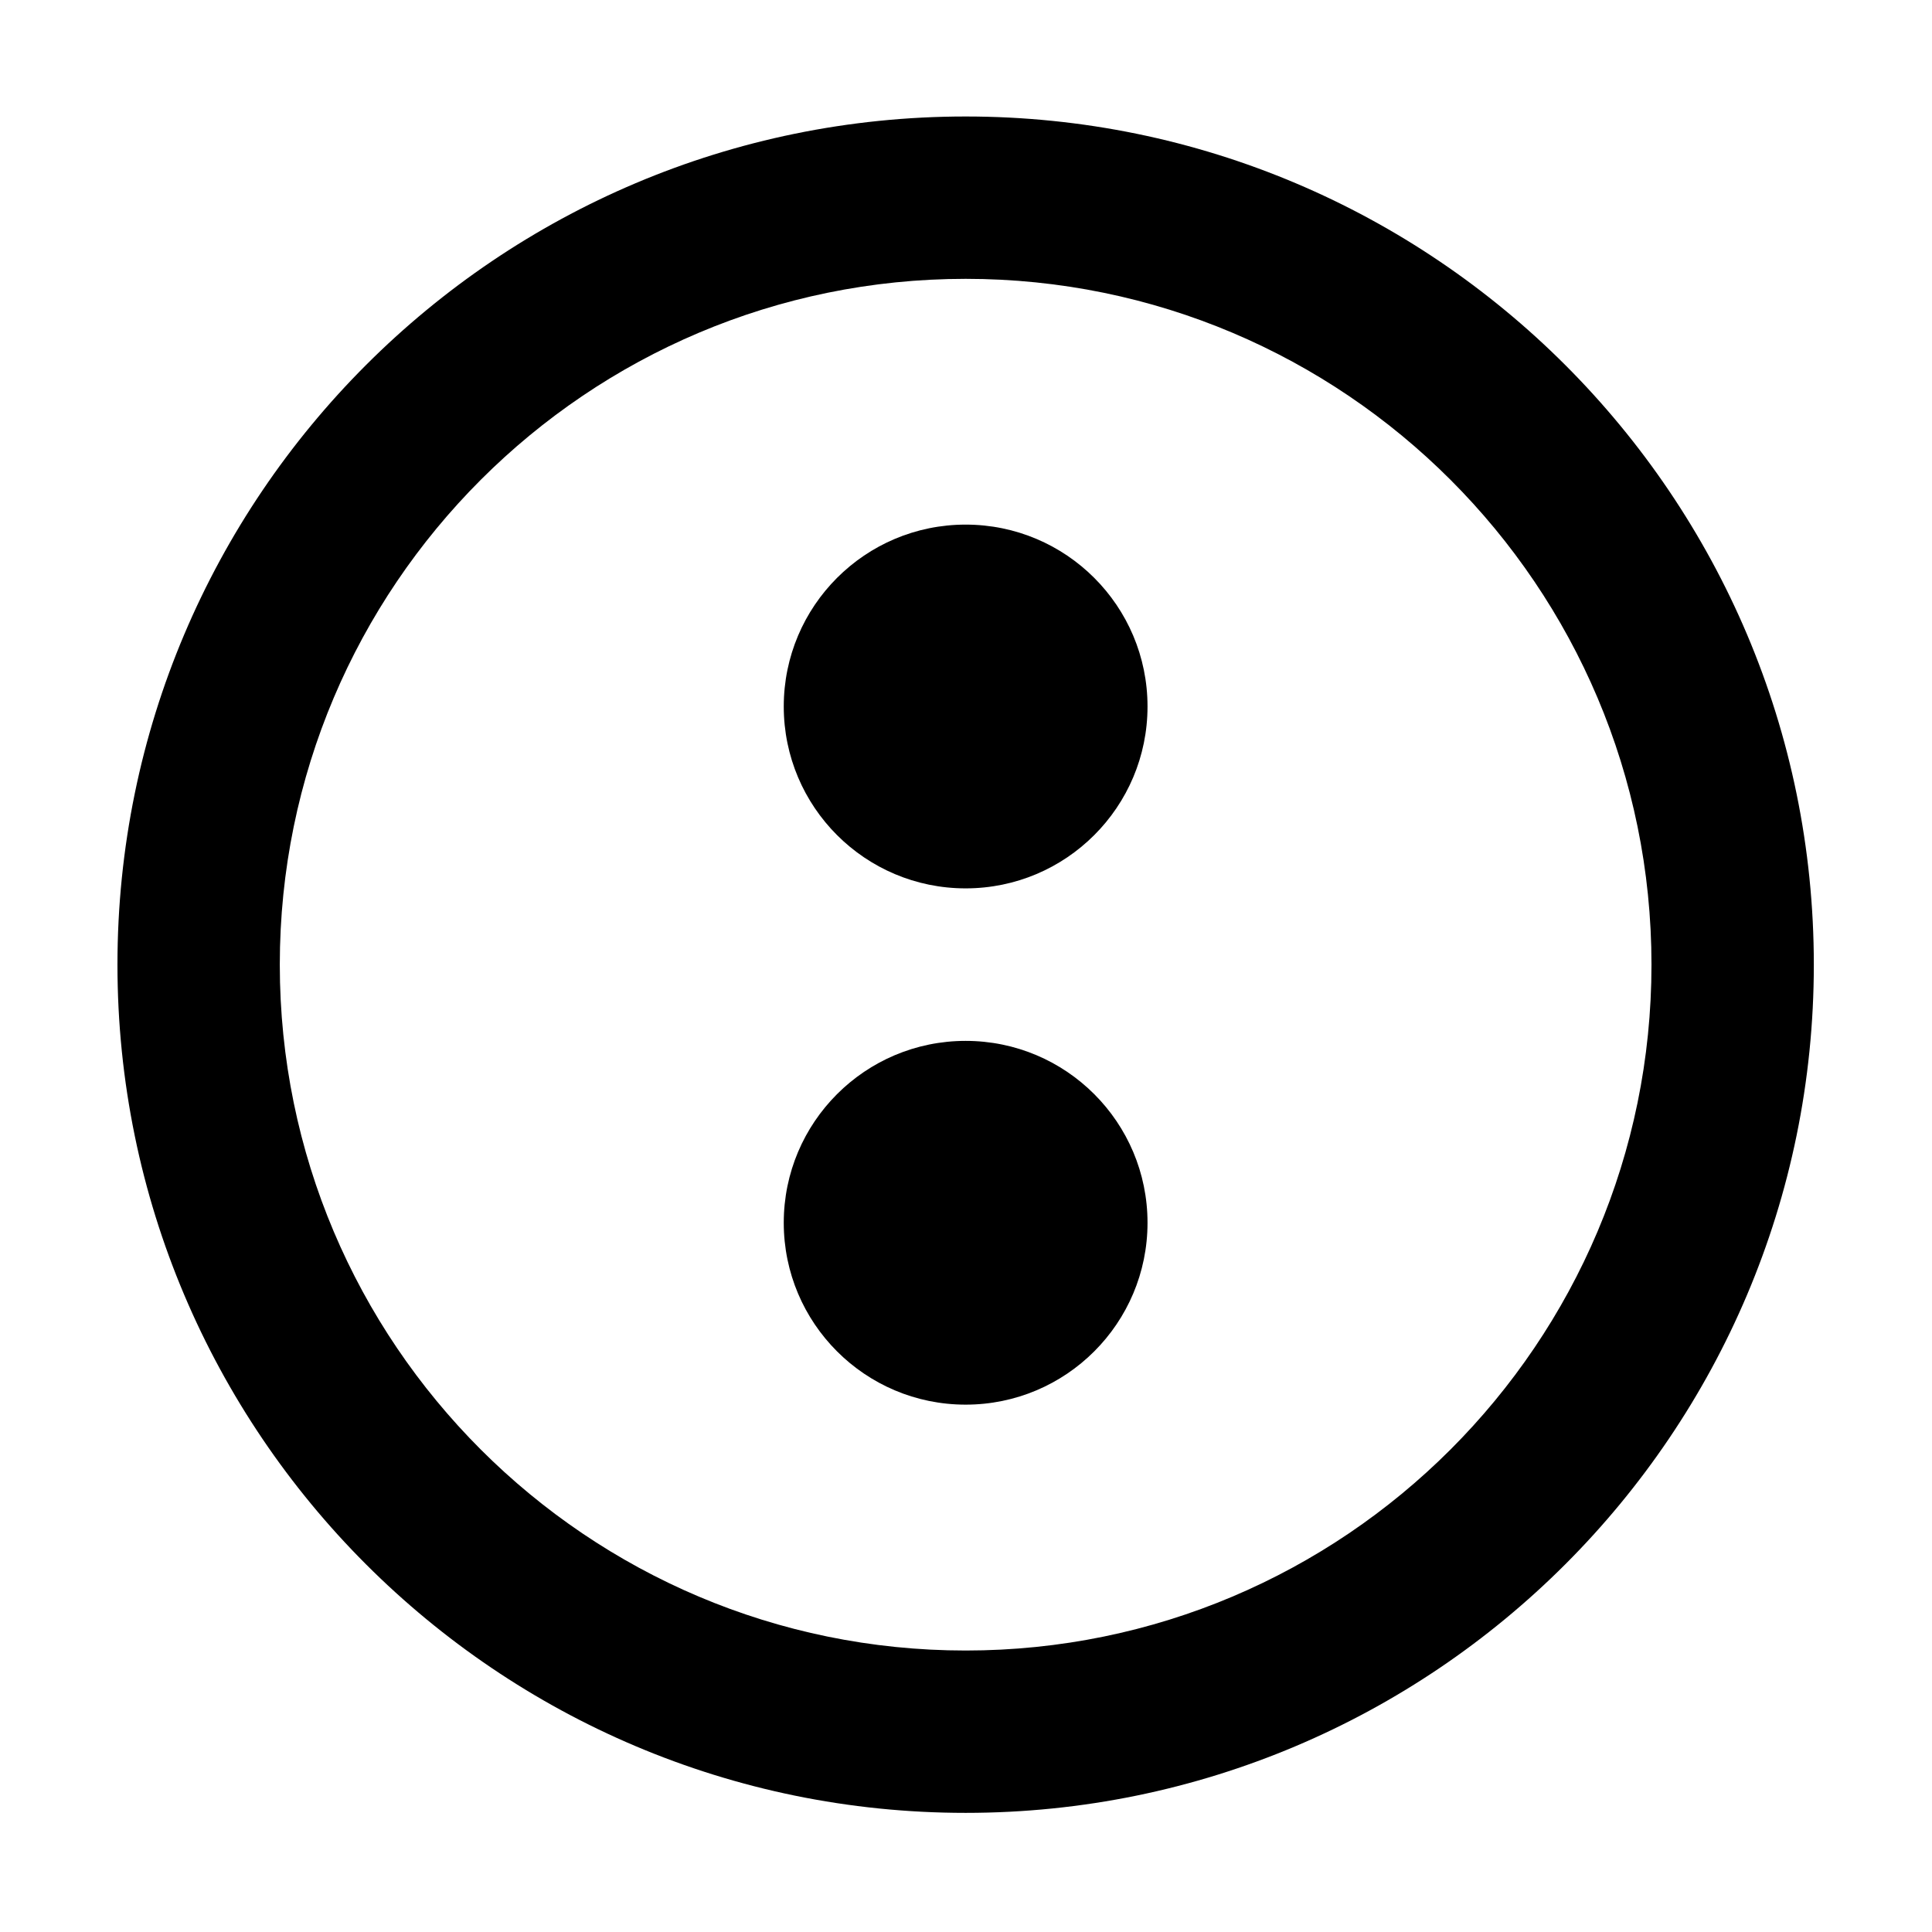
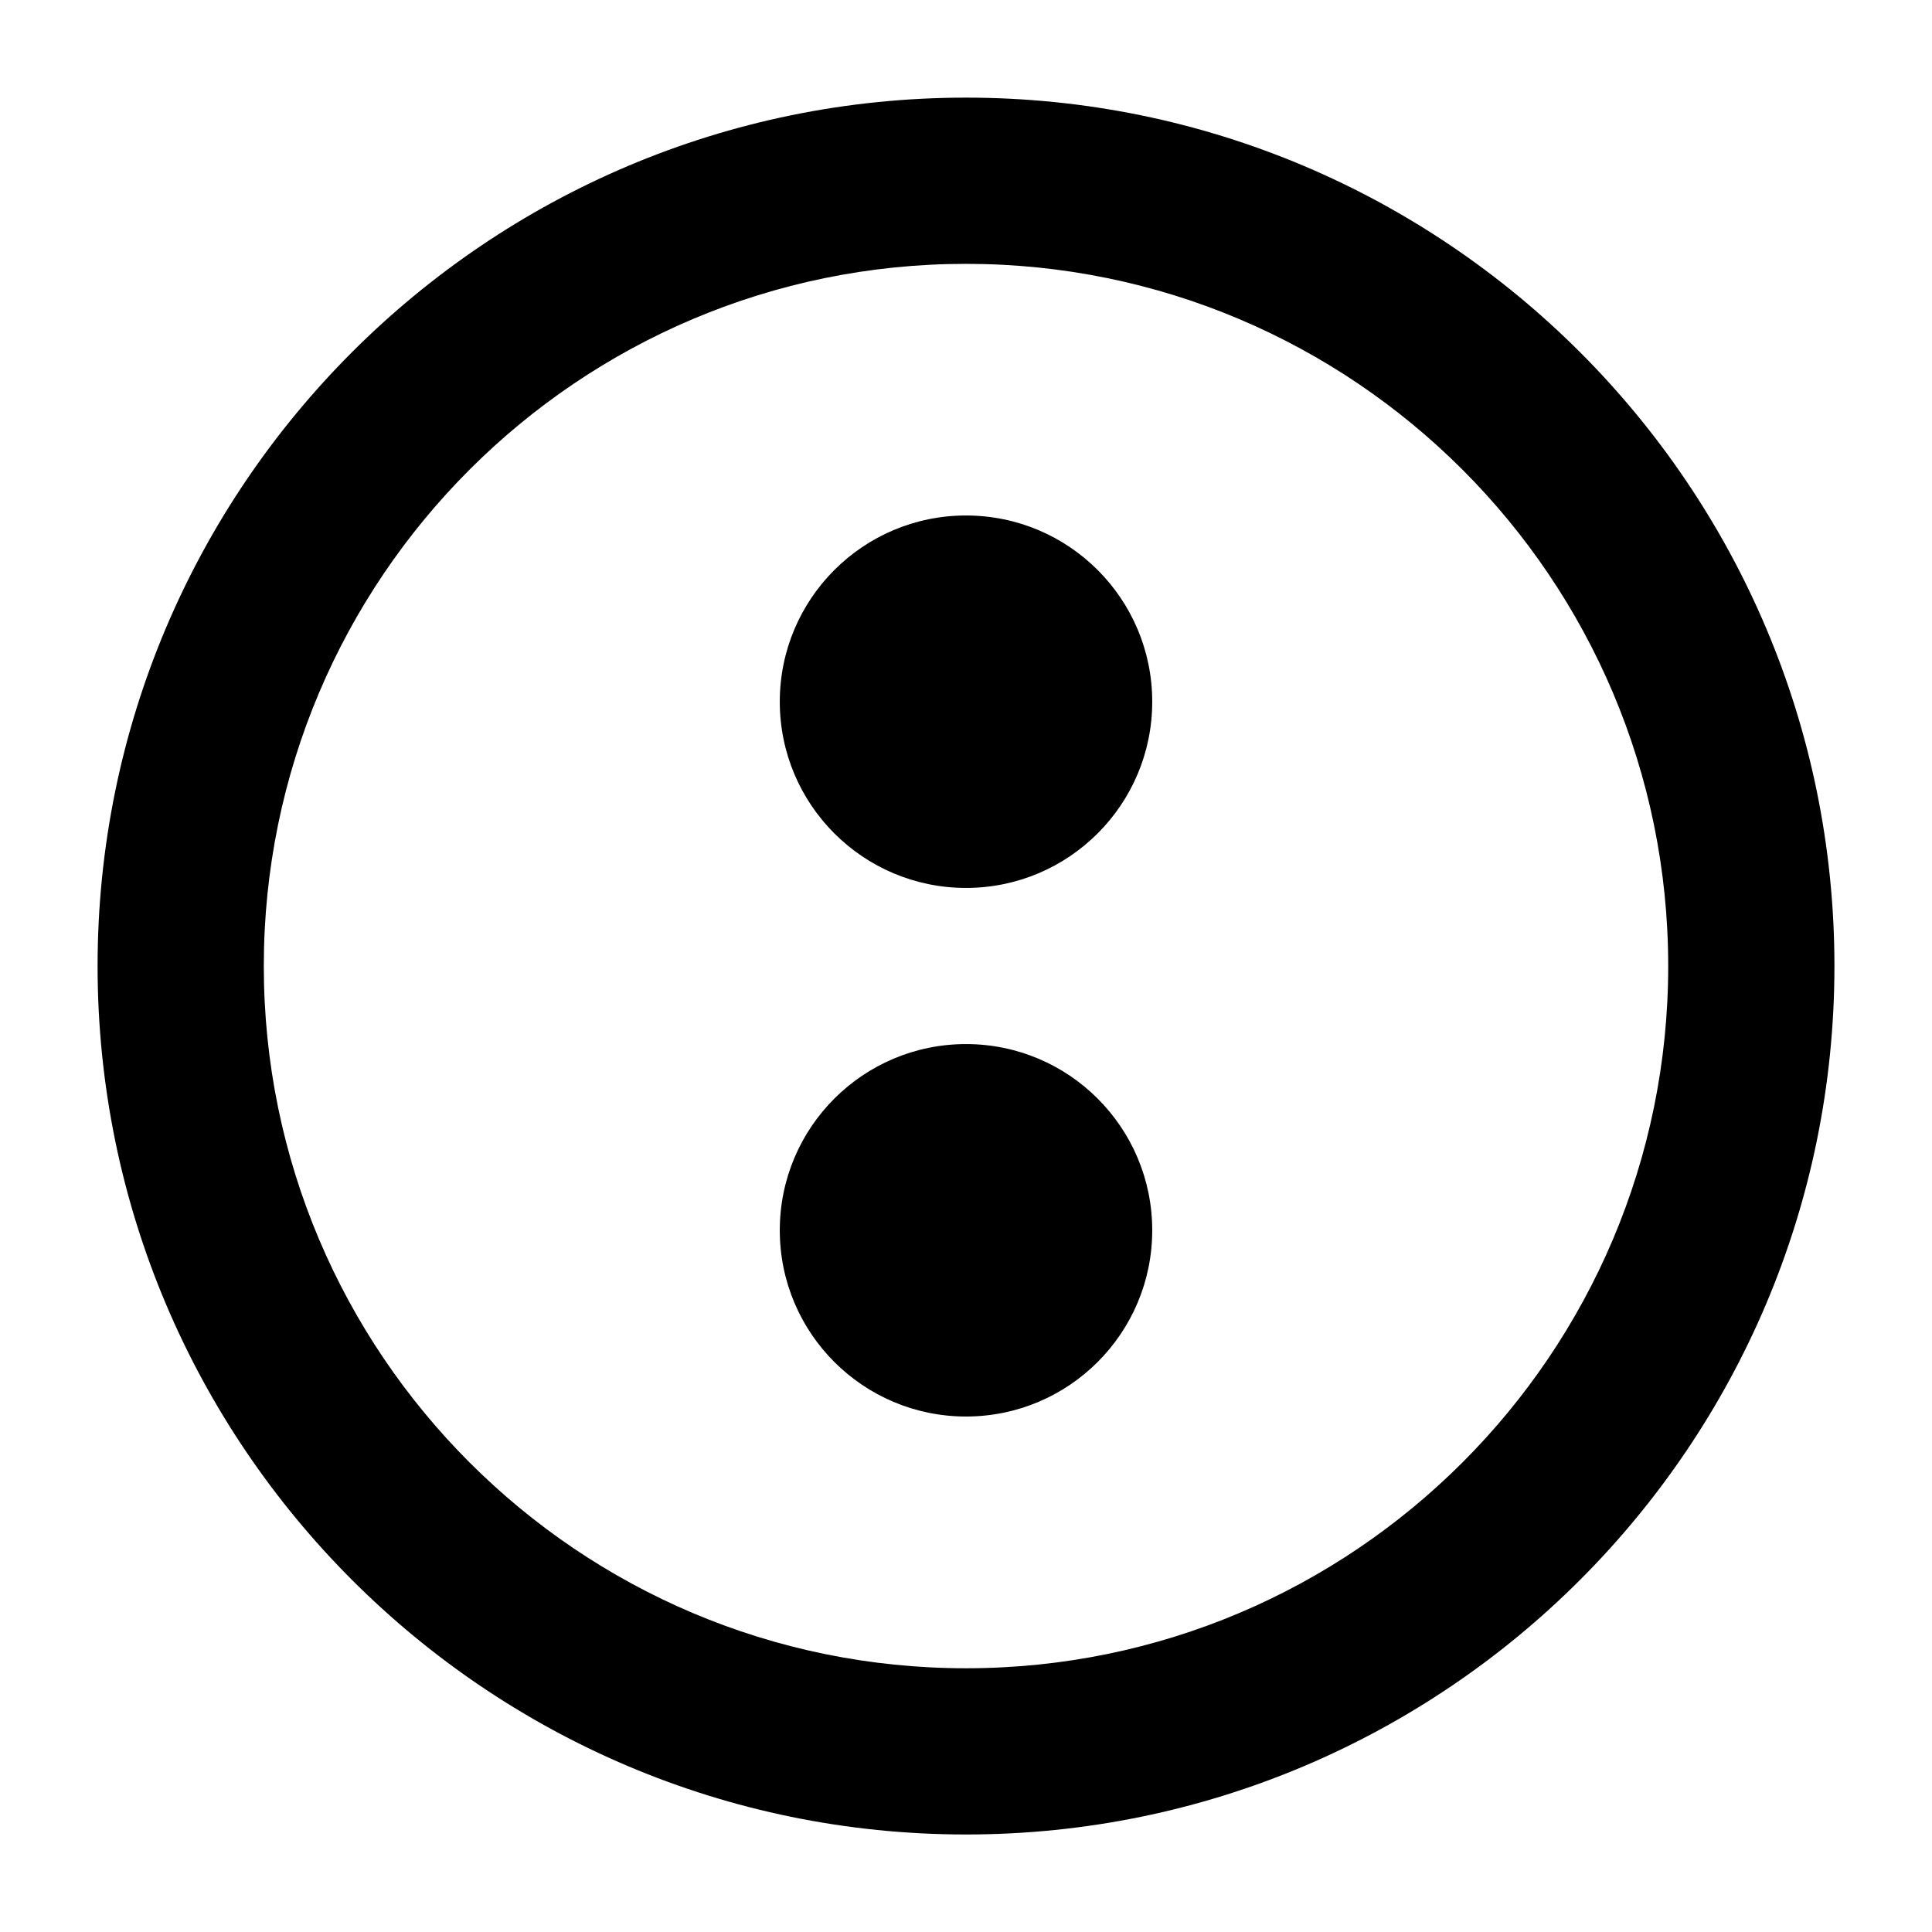
<svg xmlns="http://www.w3.org/2000/svg" width="100%" height="100%" viewBox="0 0 16 16" version="1.1" xml:space="preserve" style="fill-rule:evenodd;clip-rule:evenodd;stroke-linejoin:round;stroke-miterlimit:2;">
-   <g transform="matrix(1,0,0,1,-250.949,-843.016)">
-     <g id="favicon--bright" transform="matrix(0.807212,0,0,0.807212,64.4707,162.452)">
-       <rect x="231.015" y="843.104" width="19.814" height="19.814" style="fill:none;" />
-       <g transform="matrix(0.0513923,0,0,0.0513923,214.329,724.685)">
+   <g transform="matrix(1,0,0,1,-95,-755)">
+     <g id="Artboard14" transform="matrix(0.931046,0,0,0.931046,6.55065,52.0605)">
+       <rect x="95" y="755" width="17.185" height="17.185" style="fill:none;" />
+       <g transform="matrix(0.0456198,0,0,0.0456198,79.9863,649.689)">
        <g>
          <g transform="matrix(1.37974,0,0,1.37974,-392.937,-1579.68)">
            <g transform="matrix(1,0,0,1,242.96,456.532)">
              <circle cx="416.869" cy="2535.34" r="26.316" />
            </g>
            <g transform="matrix(1,0,0,1,242.96,381.834)">
              <circle cx="416.869" cy="2535.34" r="26.316" />
            </g>
          </g>
          <g transform="matrix(0.827406,0,0,0.827406,-465.805,1072.09)">
            <path d="M1188.37,1517.26C1301.31,1517.26 1393.01,1608.96 1393.01,1721.9C1393.01,1834.85 1301.31,1926.55 1188.37,1926.55C1075.42,1926.55 983.722,1834.85 983.722,1721.9C983.722,1608.96 1075.42,1517.26 1188.37,1517.26ZM1188.37,1556.43C1097.04,1556.43 1022.89,1630.58 1022.89,1721.9C1022.89,1813.23 1097.04,1887.38 1188.37,1887.38C1279.69,1887.38 1353.84,1813.23 1353.84,1721.9C1353.84,1630.58 1279.69,1556.43 1188.37,1556.43Z" />
          </g>
        </g>
      </g>
    </g>
  </g>
</svg>
